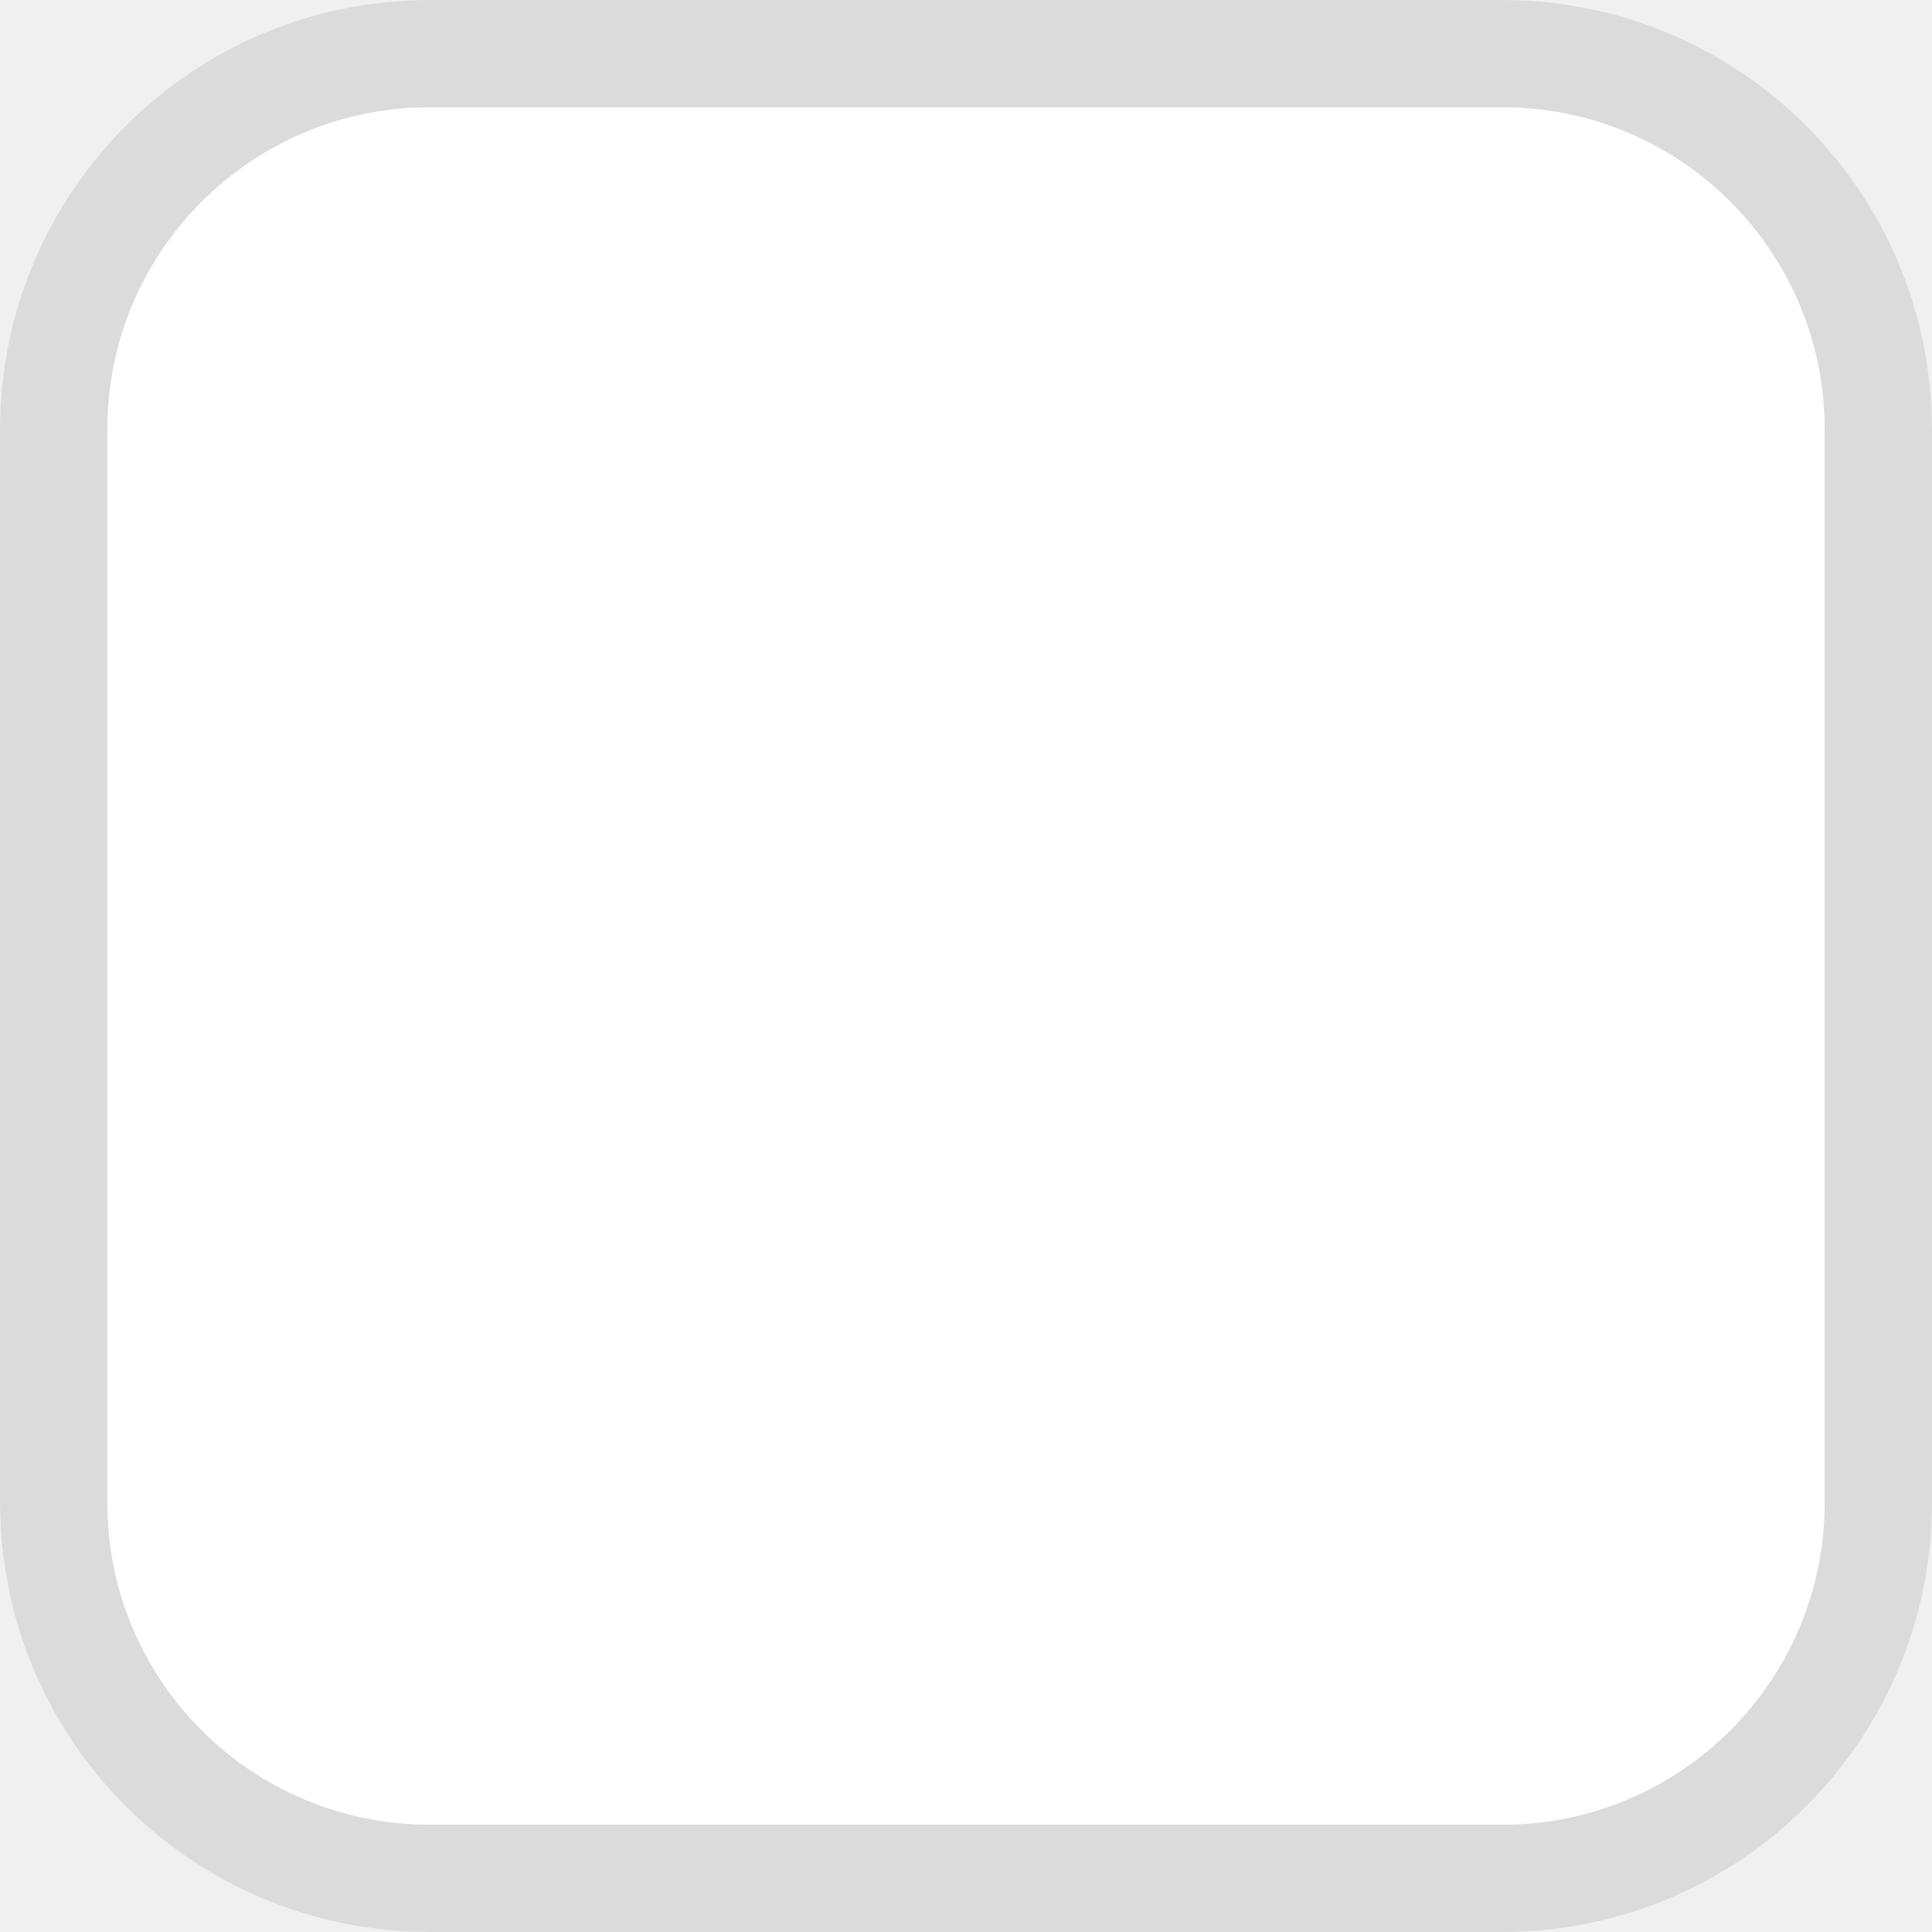
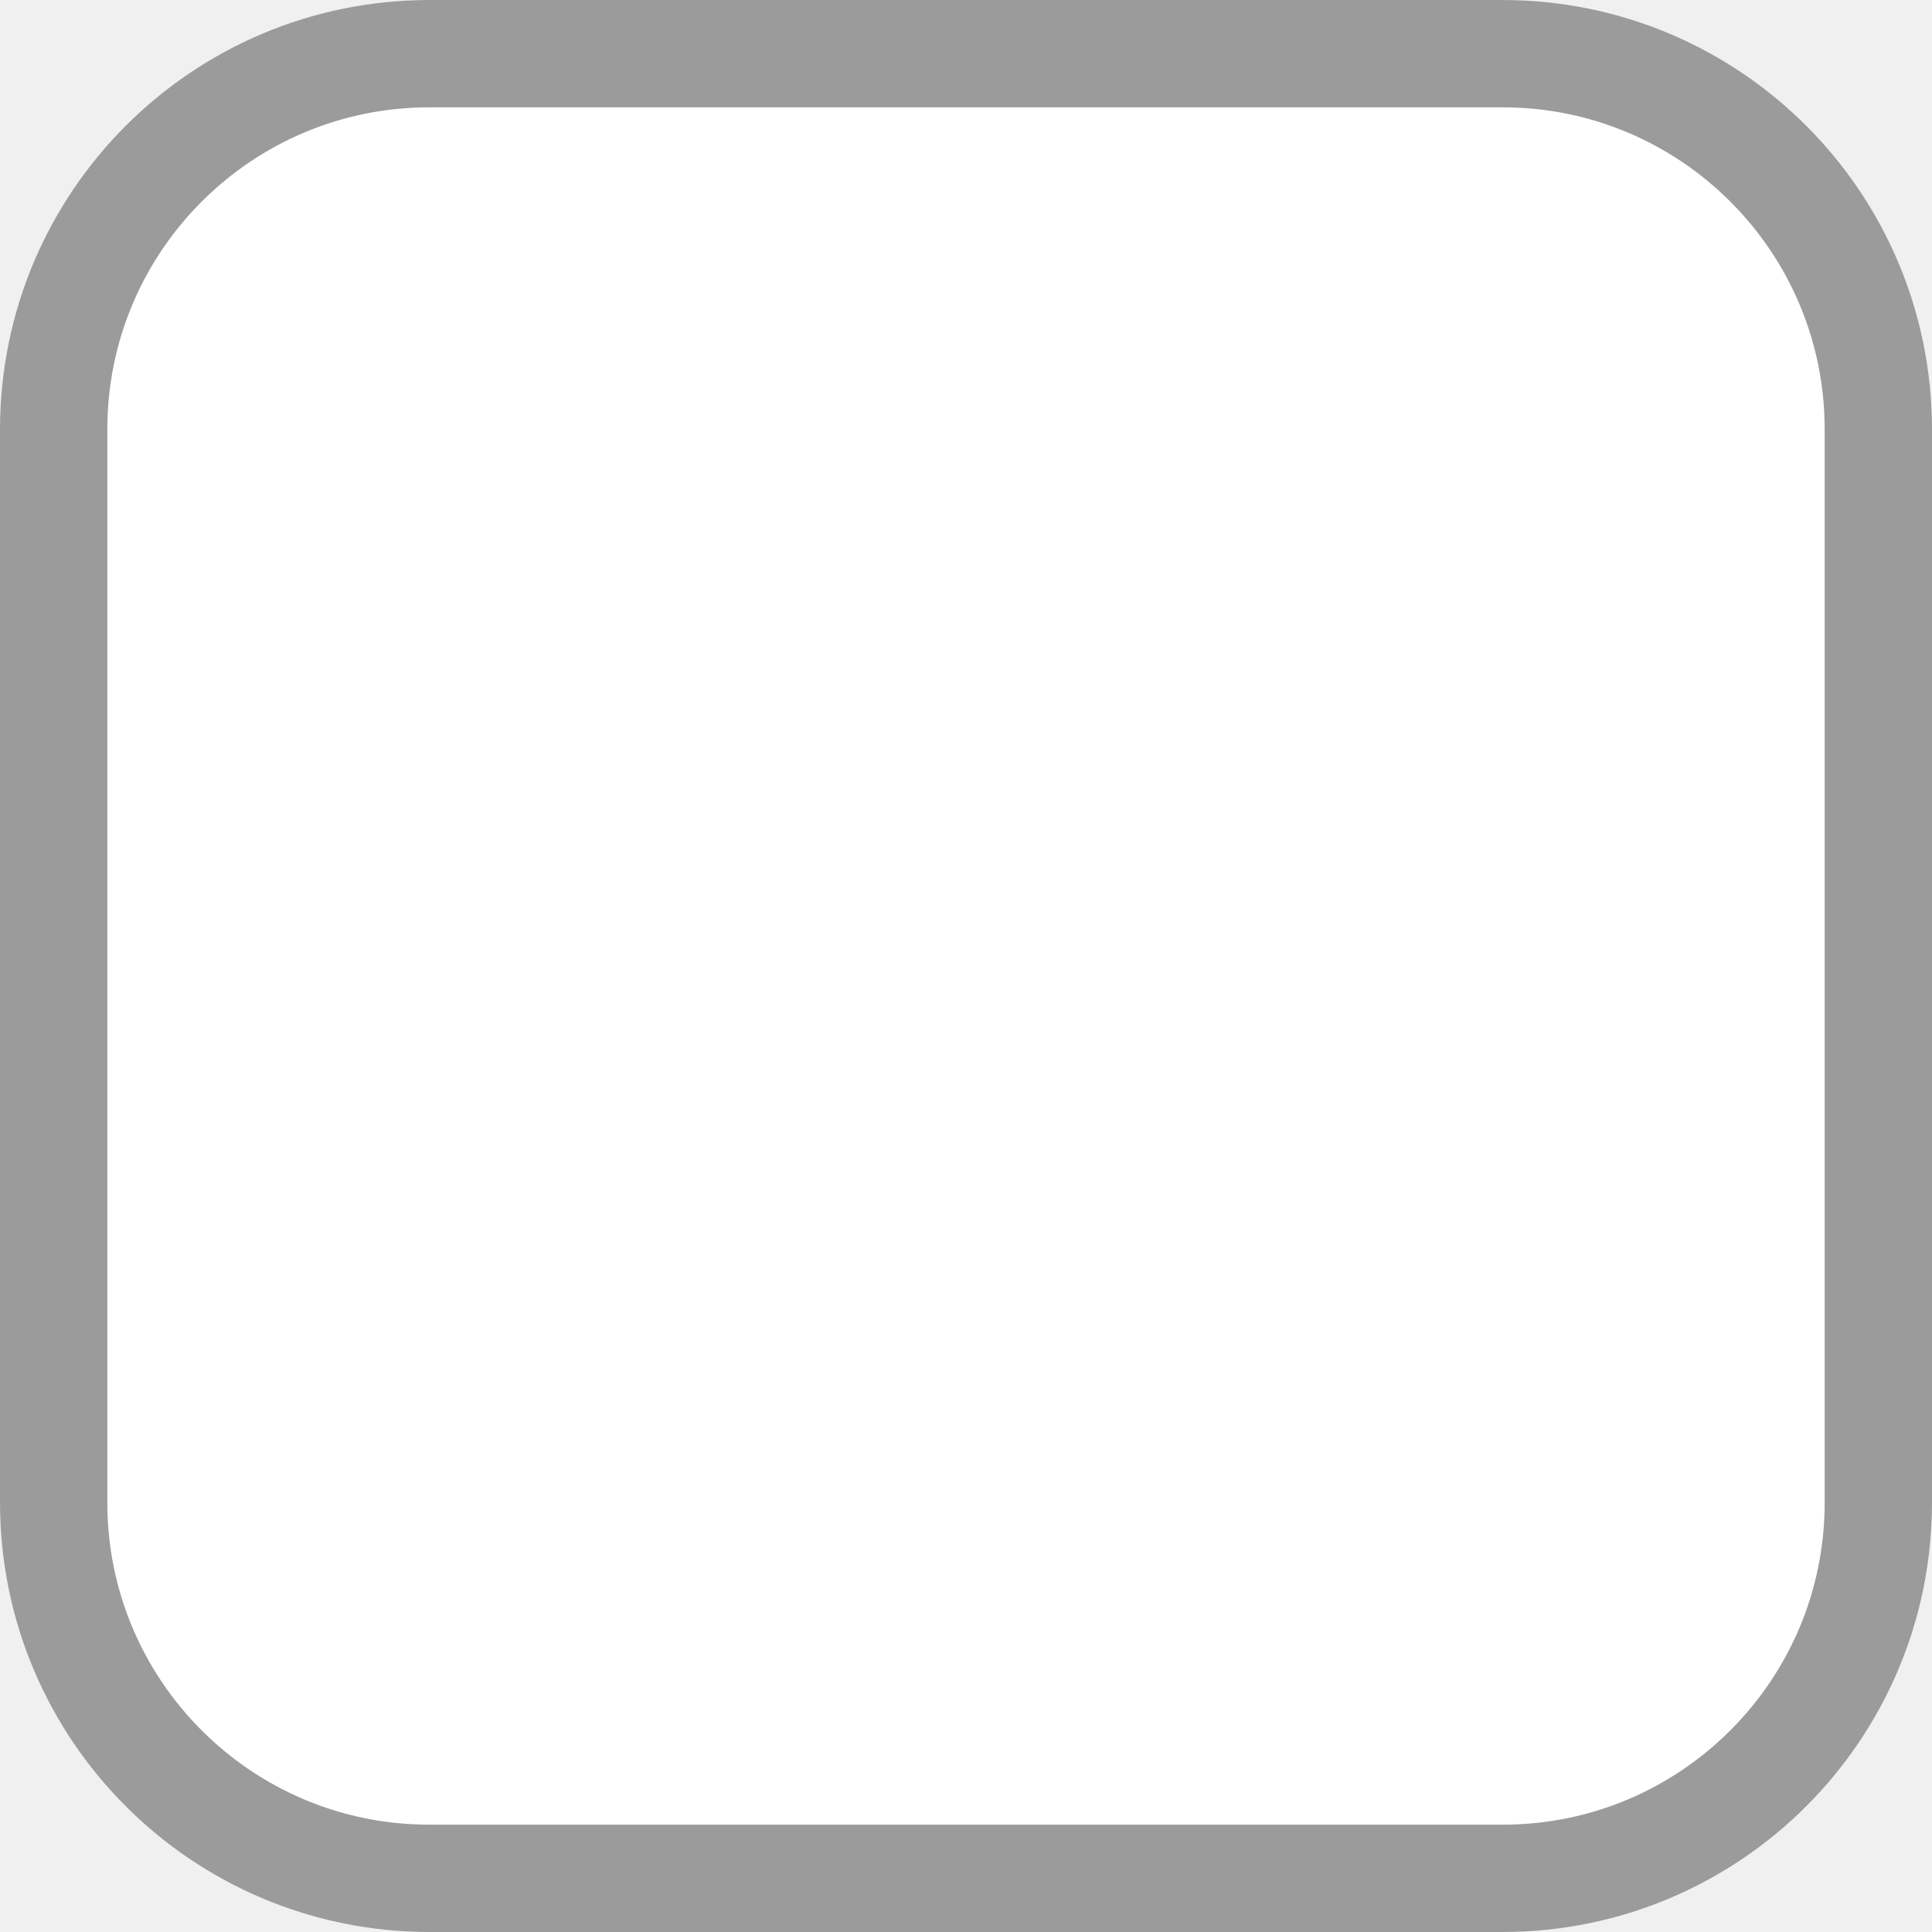
<svg xmlns="http://www.w3.org/2000/svg" width="18" height="18" viewBox="0 0 18 18">
  <g id="Group_57140" data-name="Group 57140" transform="translate(-0.209 -0.21)">
-     <g id="Rectangle_7173" data-name="Rectangle 7173" transform="translate(0.209 0.21)" fill="#fff" stroke="#dbdbdb" stroke-width="1">
+     <g id="Rectangle_7173" data-name="Rectangle 7173" transform="translate(0.209 0.21)" fill="#fff" stroke="#9B9B9B" stroke-width="1">
      <rect width="18" height="18" rx="4" stroke="none" />
      <rect x="0.5" y="0.5" width="17" height="17" rx="3.5" fill="none" />
    </g>
  </g>
</svg>
